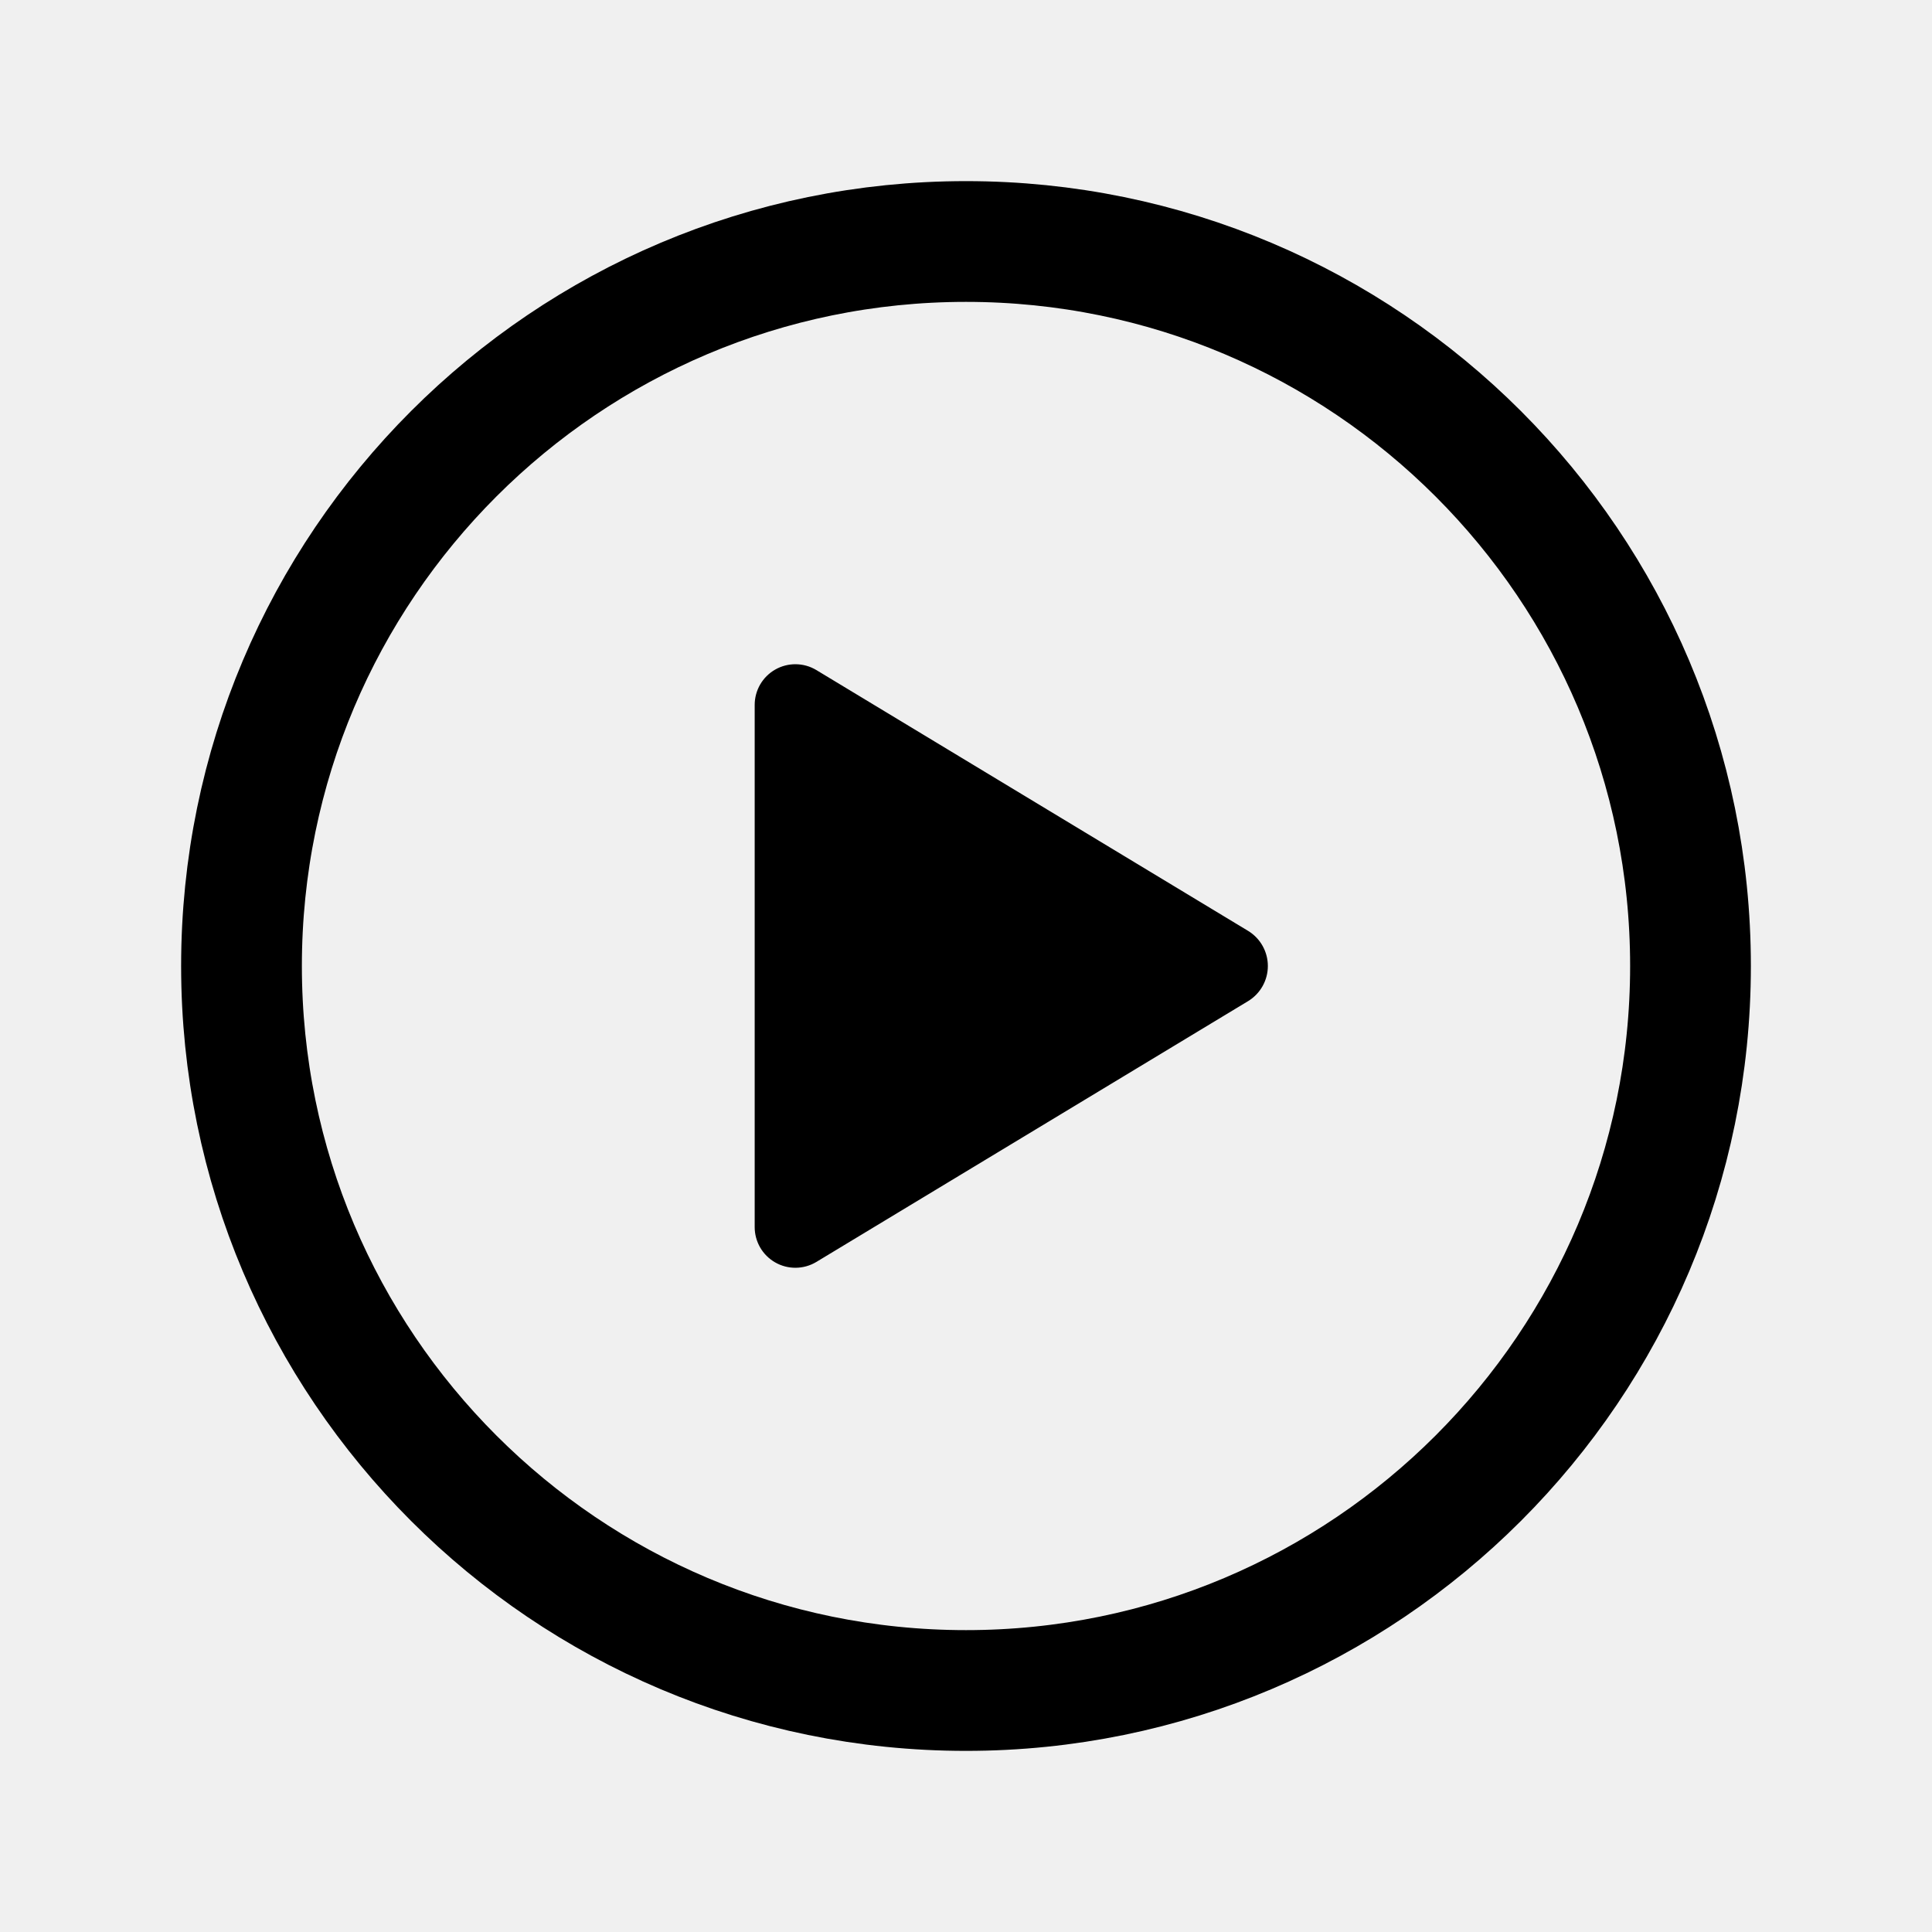
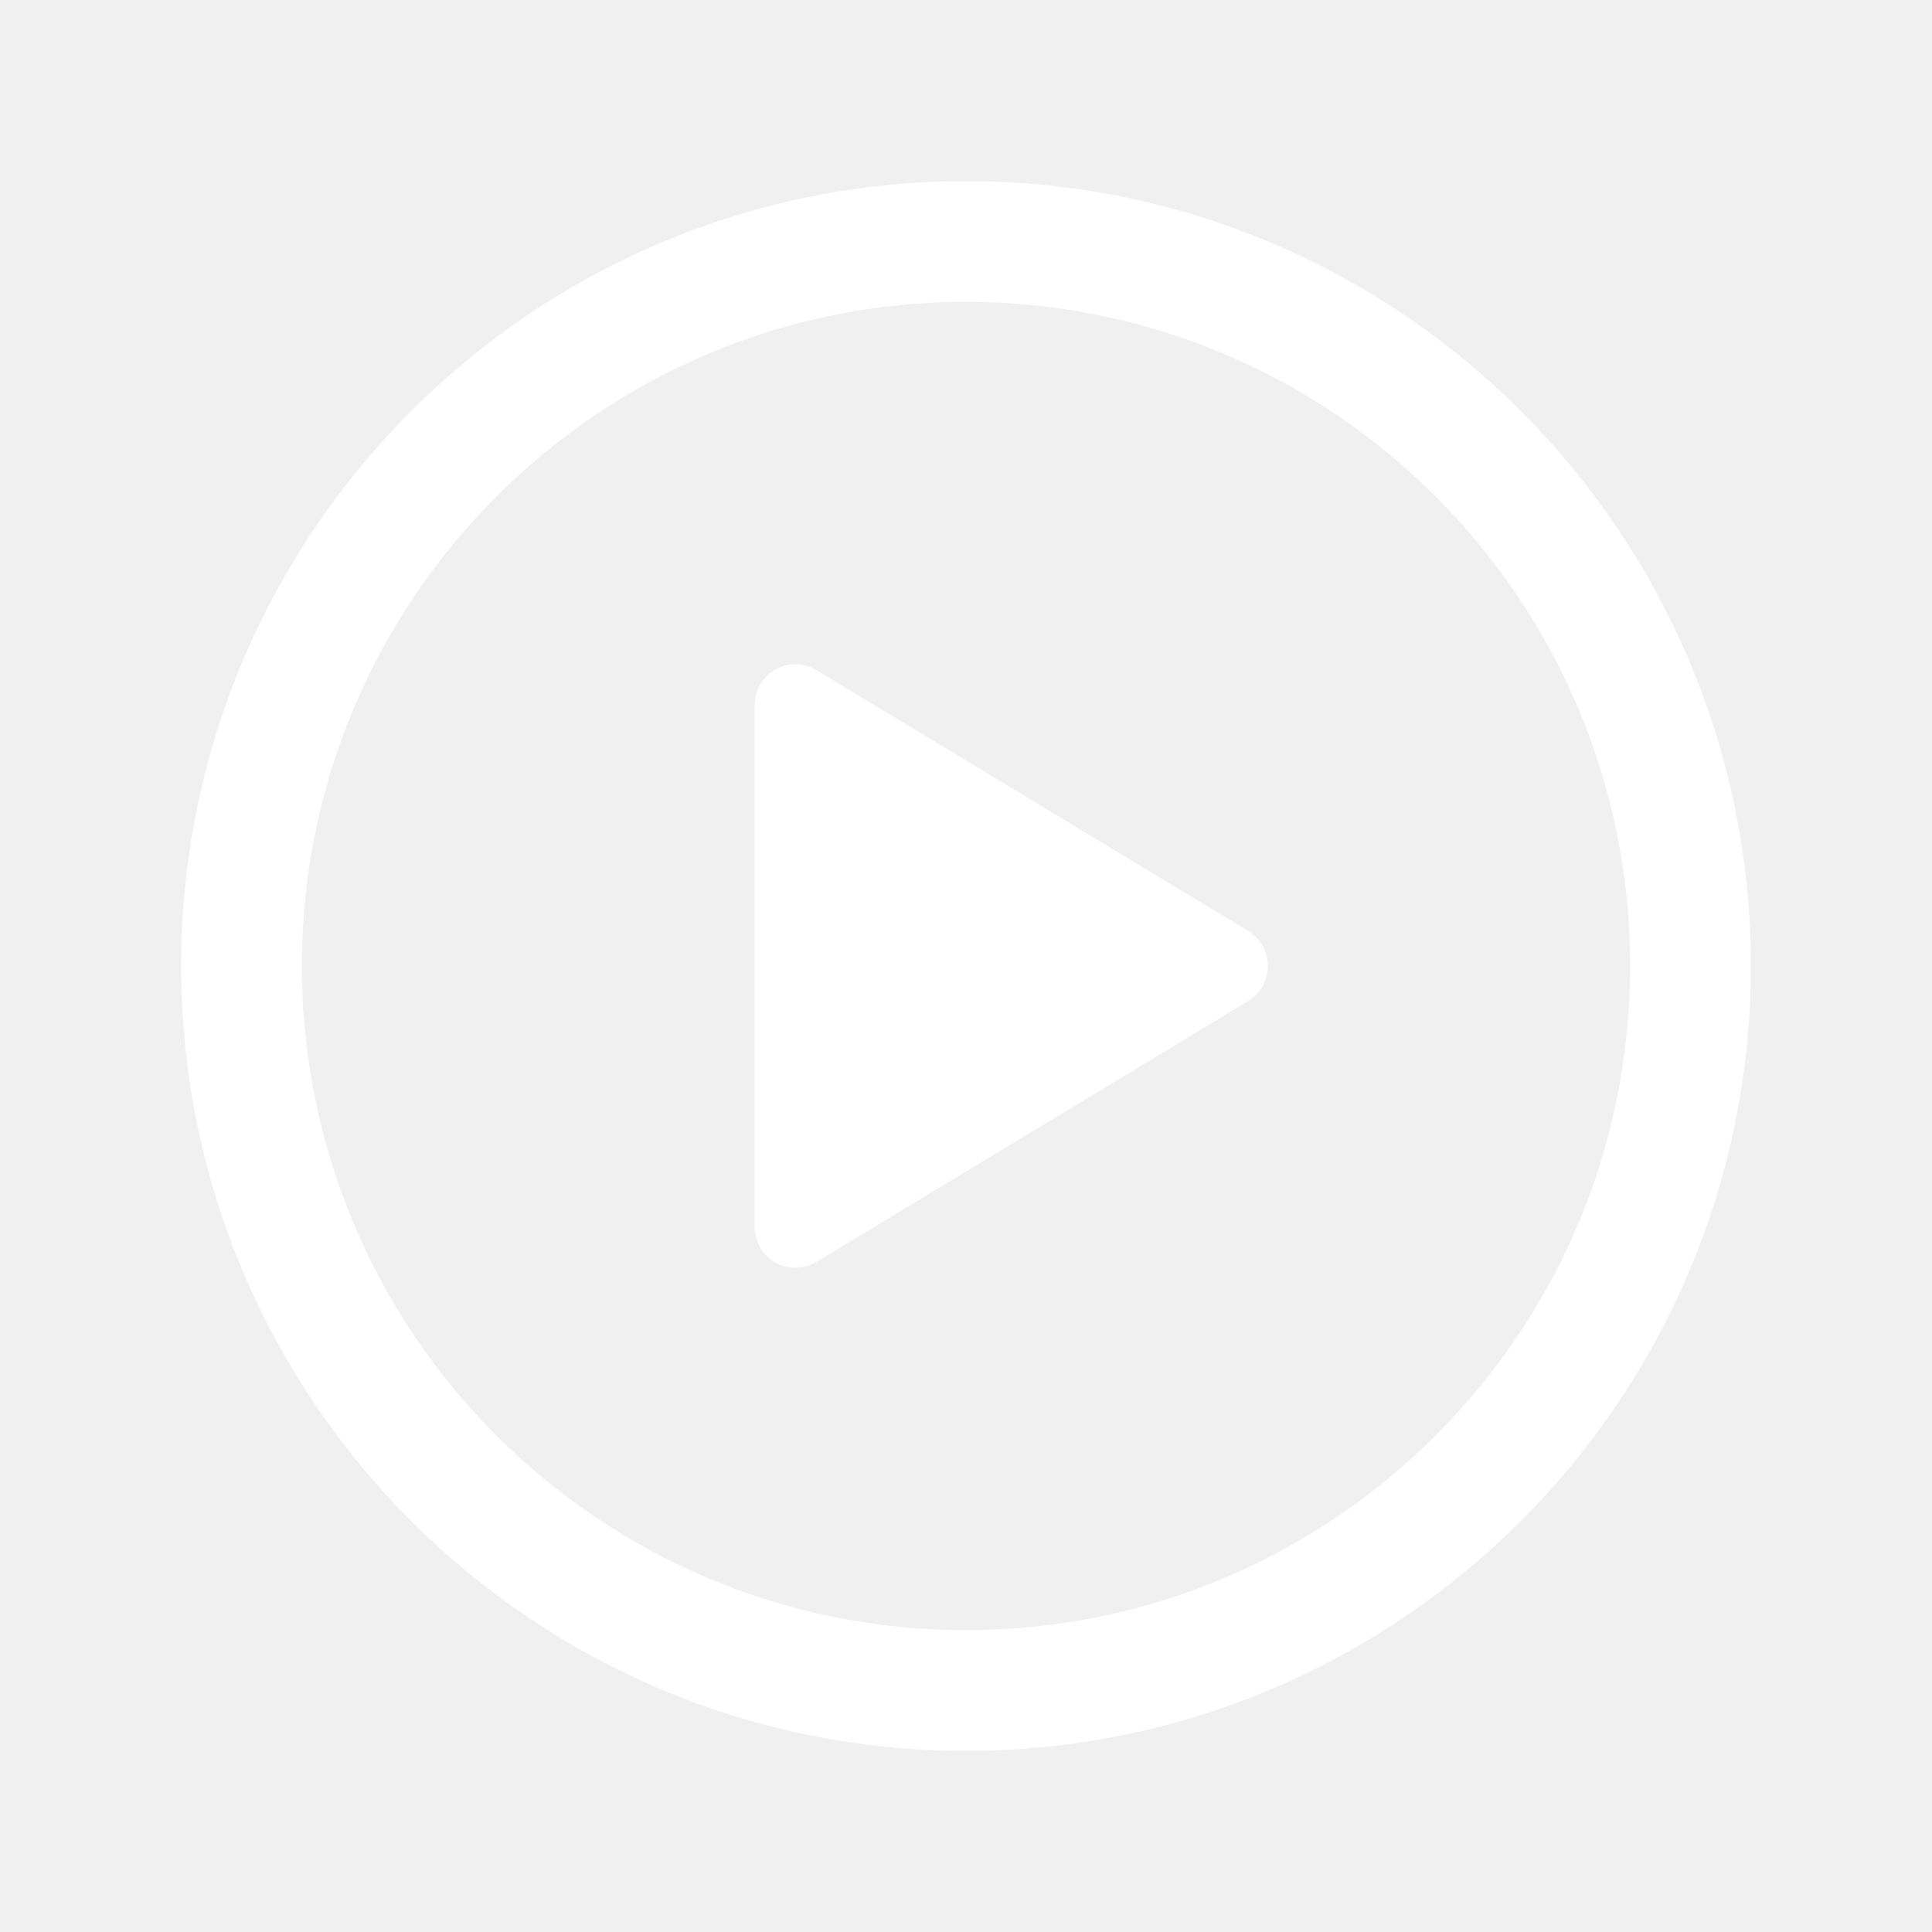
<svg xmlns="http://www.w3.org/2000/svg" class="ionicon" viewBox="0 0 512 512">
-   <path d="M448 256c0-106-86-192-192-192S64 150 64 256s86 192 192 192 192-86 192-192z" fill="none" stroke="currentColor" stroke-miterlimit="10" stroke-width="32" />
-   <path d="M216.32 334.44l114.45-69.14a10.89 10.89 0 000-18.6l-114.45-69.14a10.78 10.78 0 00-16.32 9.31v138.26a10.78 10.78 0 0016.32 9.31z" />
+   <path d="M448 256c0-106-86-192-192-192S64 150 64 256s86 192 192 192 192-86 192-192z" fill="none" stroke="#fff" stroke-miterlimit="10" stroke-width="32" />
+   <path fill="#fff" d="M216.32 334.44l114.45-69.14a10.89 10.89 0 000-18.6l-114.45-69.14a10.78 10.78 0 00-16.32 9.31v138.26a10.78 10.78 0 0016.32 9.31z" />
</svg>
